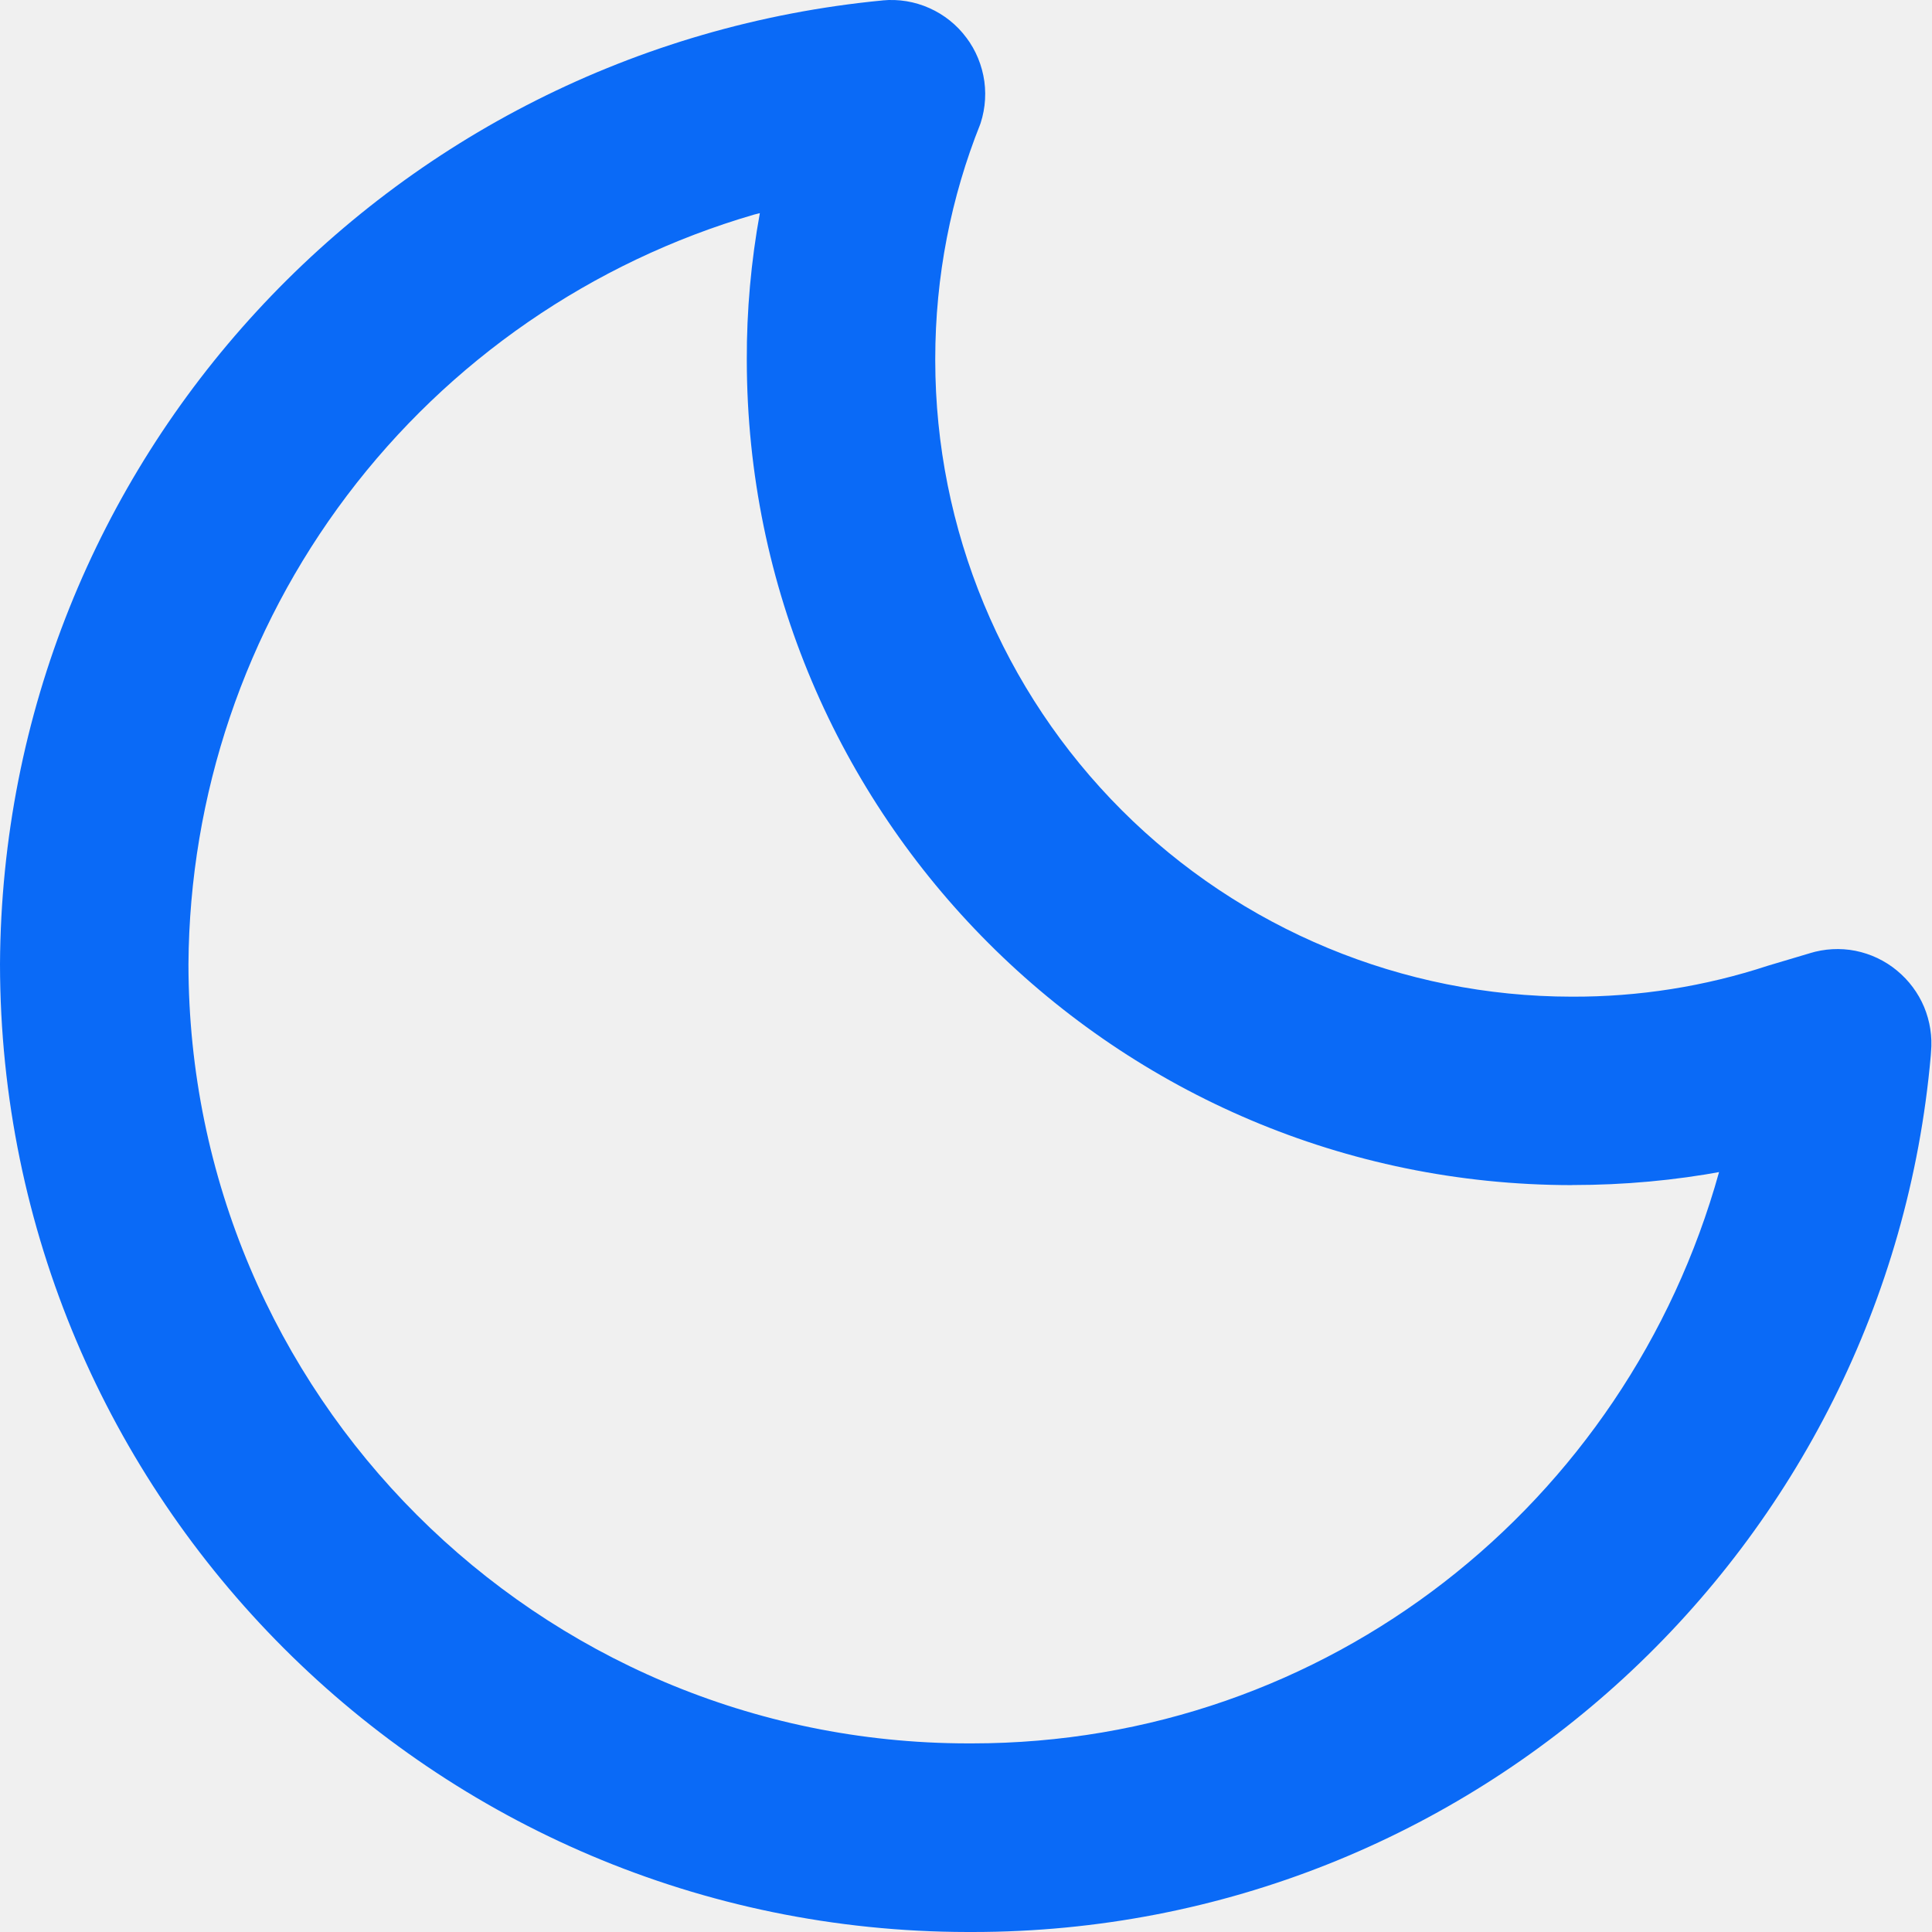
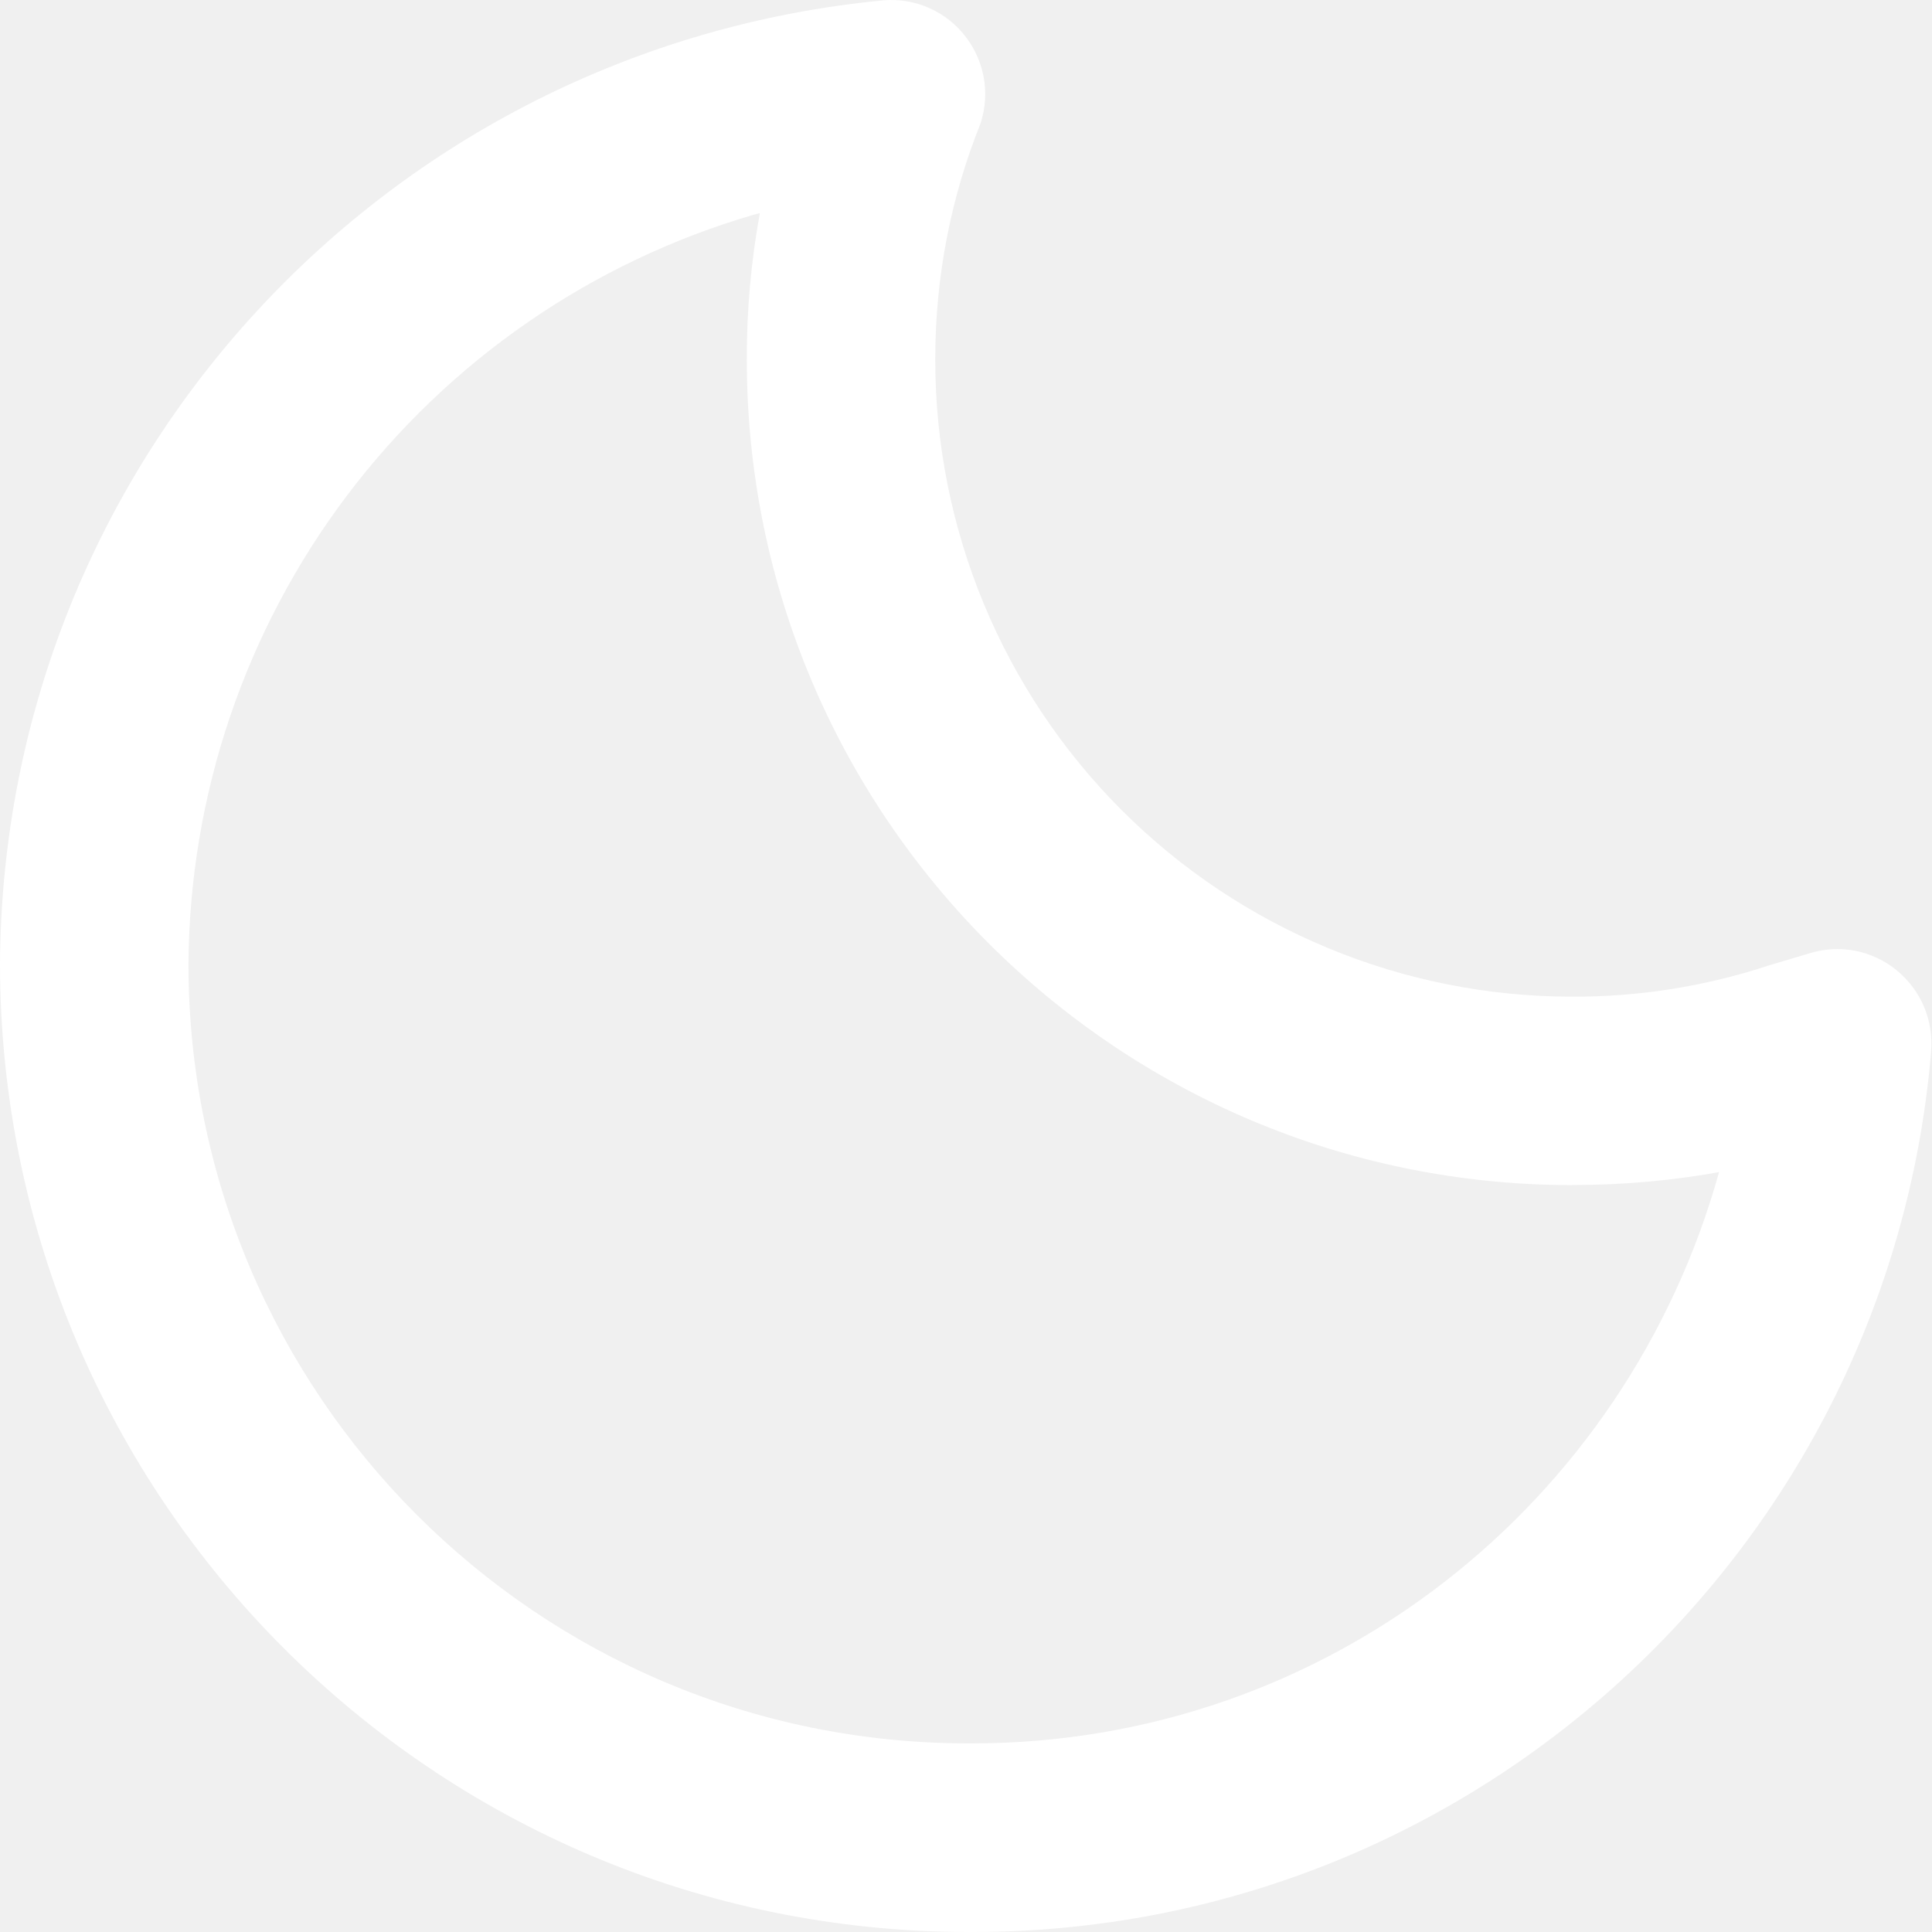
<svg xmlns="http://www.w3.org/2000/svg" width="24" height="24" viewBox="0 0 24 24" fill="none">
  <g clip-path="url(#clip0_540_1904)">
-     <path d="M19.524 14.721H19.532C20.177 14.721 20.806 14.663 21.418 14.549L21.355 14.559C20.209 18.681 16.489 21.657 12.074 21.657H12.016H12.019C6.676 21.651 2.346 17.321 2.341 11.978C2.354 9.876 3.044 7.833 4.311 6.155C5.577 4.478 7.352 3.253 9.37 2.665L9.439 2.648C9.33 3.248 9.275 3.857 9.277 4.467V4.474C9.282 10.132 13.867 14.717 19.524 14.722V14.721ZM12.006 0.47C11.887 0.309 11.728 0.182 11.546 0.101C11.363 0.019 11.162 -0.014 10.963 0.005H10.968C4.813 0.596 0.034 5.724 0 11.976V11.979C0.008 18.614 5.385 23.991 12.019 24H12.08C18.323 24 23.447 19.214 23.985 13.111L23.988 13.066C24.005 12.876 23.975 12.685 23.902 12.509C23.828 12.333 23.712 12.178 23.565 12.057L23.563 12.055C23.414 11.932 23.237 11.849 23.048 11.811C22.859 11.774 22.663 11.785 22.479 11.842L22.487 11.84L21.963 11.996C21.177 12.255 20.355 12.384 19.528 12.381H19.521C17.426 12.379 15.416 11.546 13.935 10.065C12.453 8.583 11.62 6.574 11.618 4.478V4.46C11.618 3.43 11.816 2.446 12.176 1.545L12.157 1.598C12.23 1.412 12.255 1.21 12.228 1.011C12.2 0.812 12.123 0.624 12.002 0.464L12.004 0.467L12.006 0.47Z" fill="#0A6AF7" />
+     <path d="M19.524 14.721H19.532C20.177 14.721 20.806 14.663 21.418 14.549L21.355 14.559C20.209 18.681 16.489 21.657 12.074 21.657H12.016H12.019C6.676 21.651 2.346 17.321 2.341 11.978C2.354 9.876 3.044 7.833 4.311 6.155C5.577 4.478 7.352 3.253 9.37 2.665L9.439 2.648C9.33 3.248 9.275 3.857 9.277 4.467V4.474C9.282 10.132 13.867 14.717 19.524 14.722V14.721ZM12.006 0.47C11.887 0.309 11.728 0.182 11.546 0.101C11.363 0.019 11.162 -0.014 10.963 0.005H10.968C4.813 0.596 0.034 5.724 0 11.976V11.979C0.008 18.614 5.385 23.991 12.019 24H12.08C18.323 24 23.447 19.214 23.985 13.111L23.988 13.066C24.005 12.876 23.975 12.685 23.902 12.509C23.828 12.333 23.712 12.178 23.565 12.057L23.563 12.055C23.414 11.932 23.237 11.849 23.048 11.811C22.859 11.774 22.663 11.785 22.479 11.842L22.487 11.84L21.963 11.996C21.177 12.255 20.355 12.384 19.528 12.381H19.521C17.426 12.379 15.416 11.546 13.935 10.065C12.453 8.583 11.62 6.574 11.618 4.478V4.46C11.618 3.43 11.816 2.446 12.176 1.545L12.157 1.598C12.23 1.412 12.255 1.21 12.228 1.011C12.2 0.812 12.123 0.624 12.002 0.464L12.004 0.467L12.006 0.47Z" fill="#FFFFFF" />
  </g>
  <defs>
    <clipPath id="clip0_540_1904">
      <rect width="24" height="24" fill="white" />
    </clipPath>
  </defs>
</svg>
